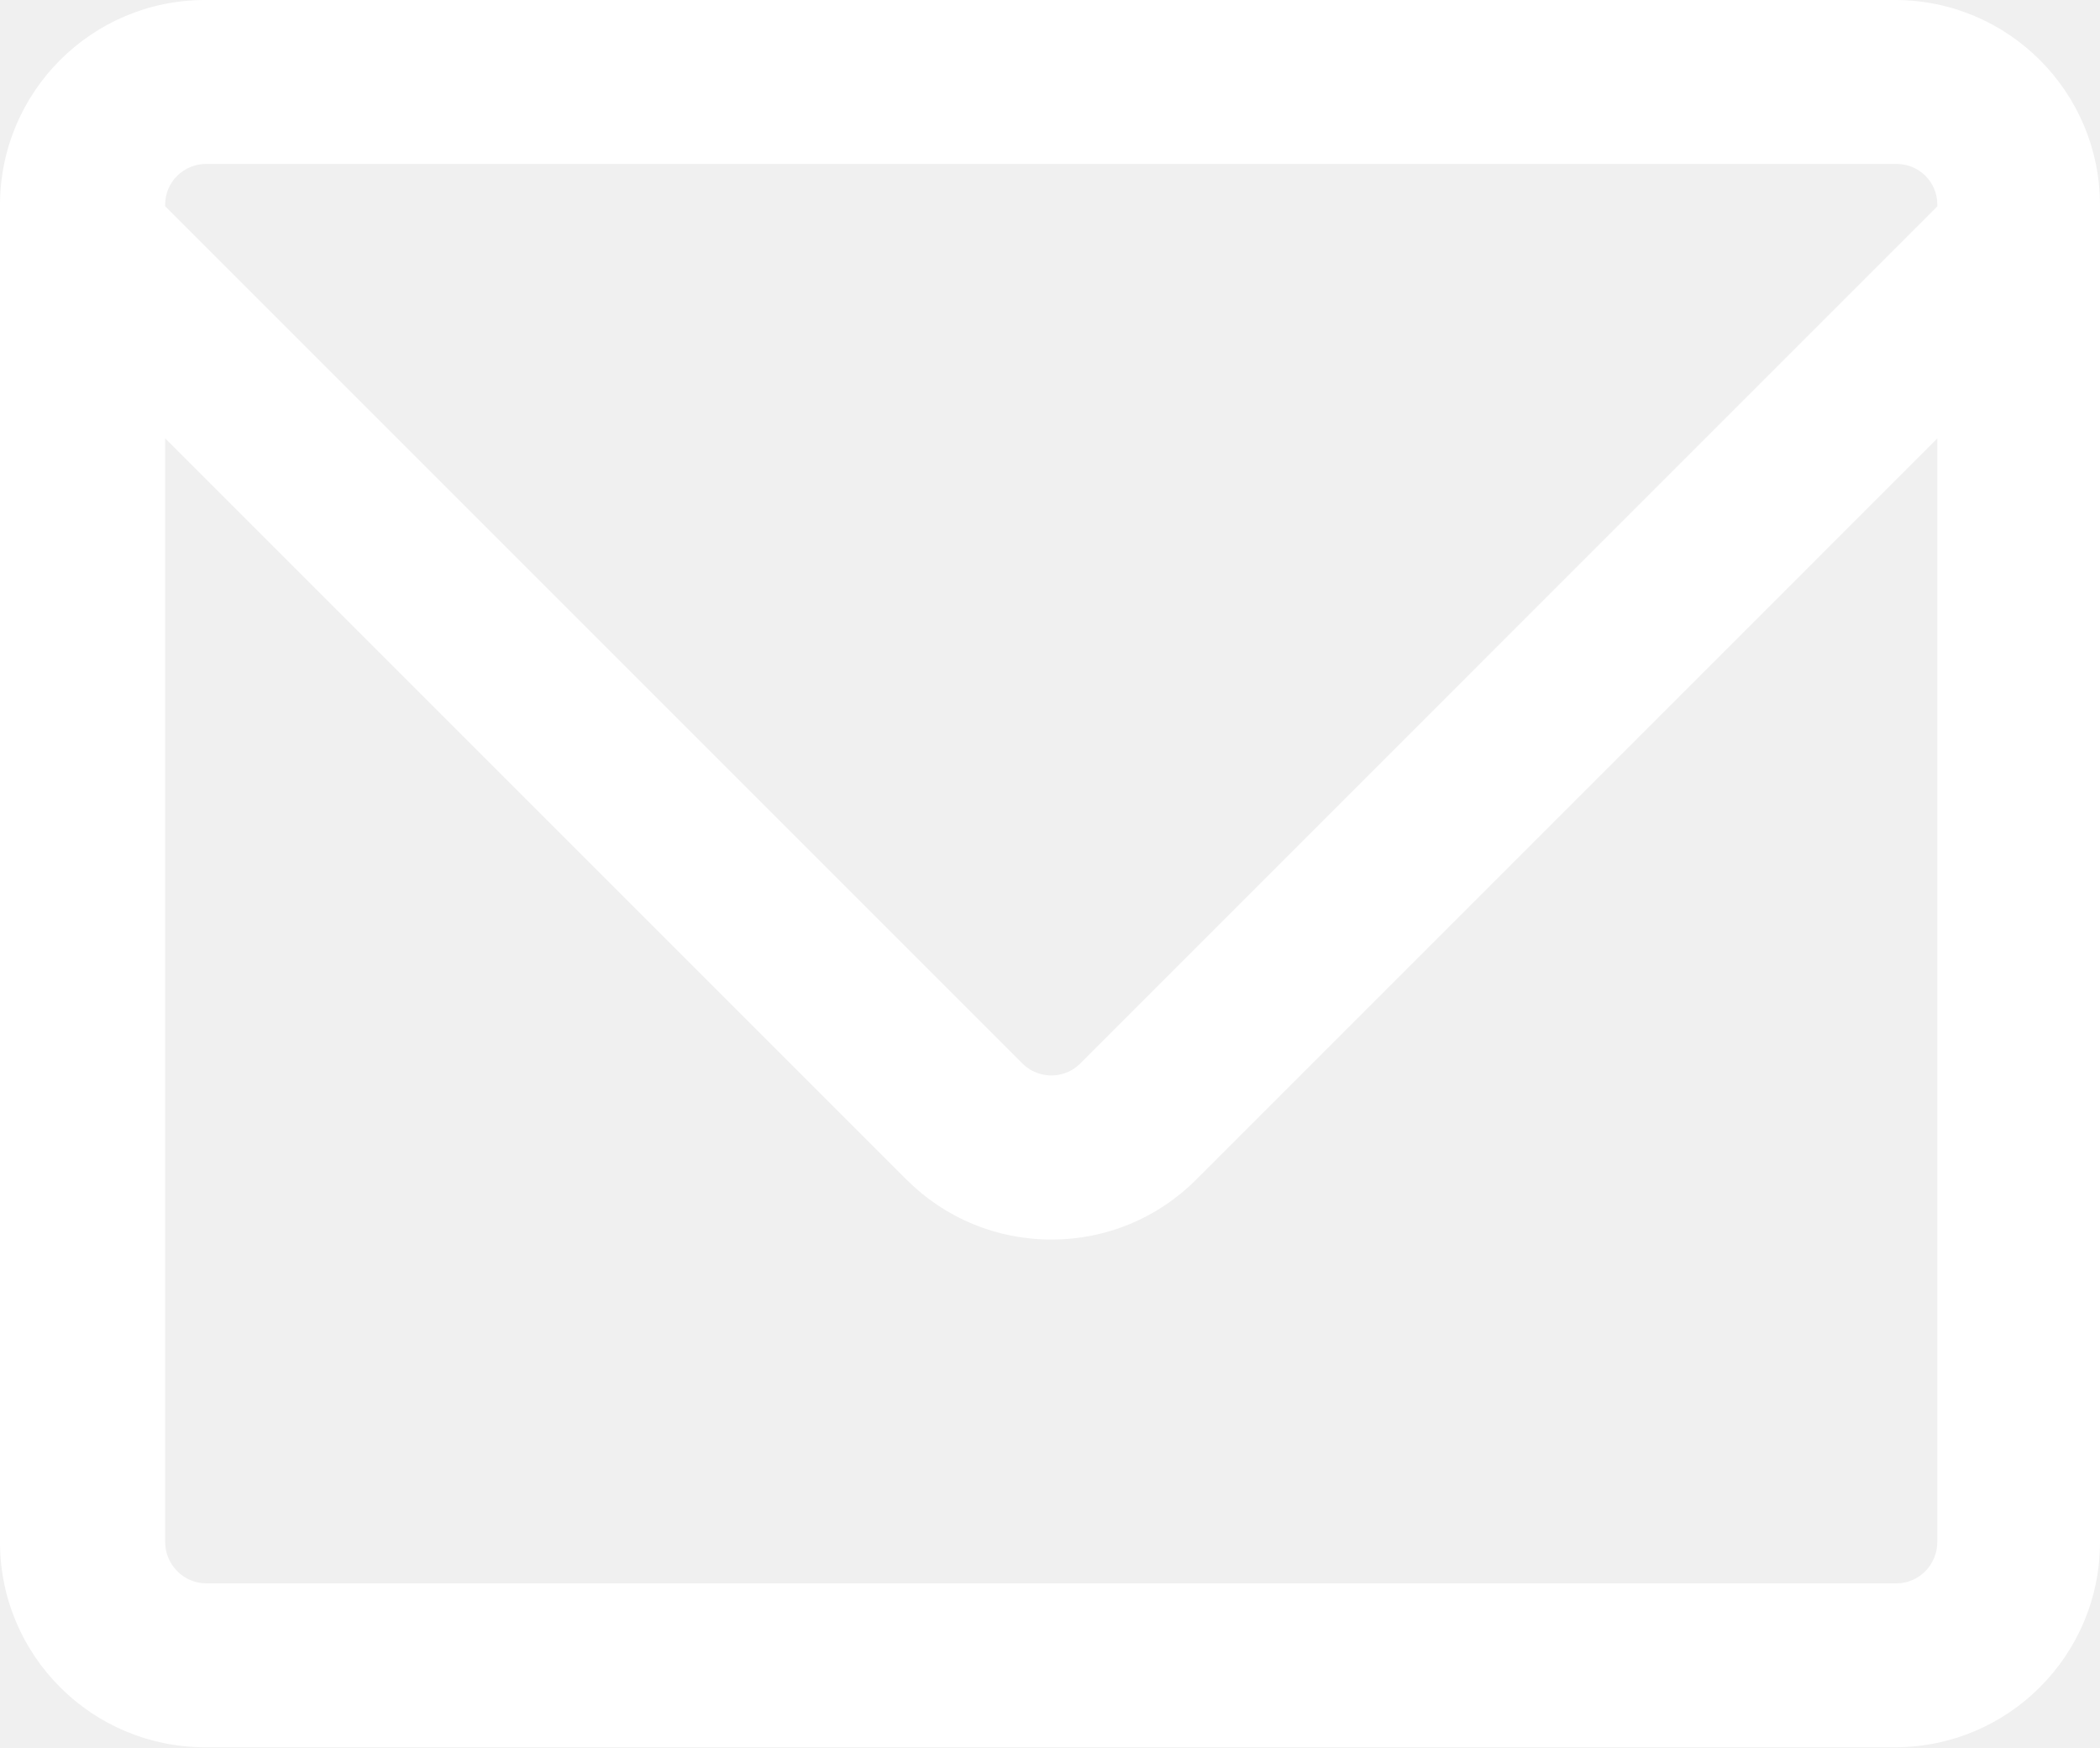
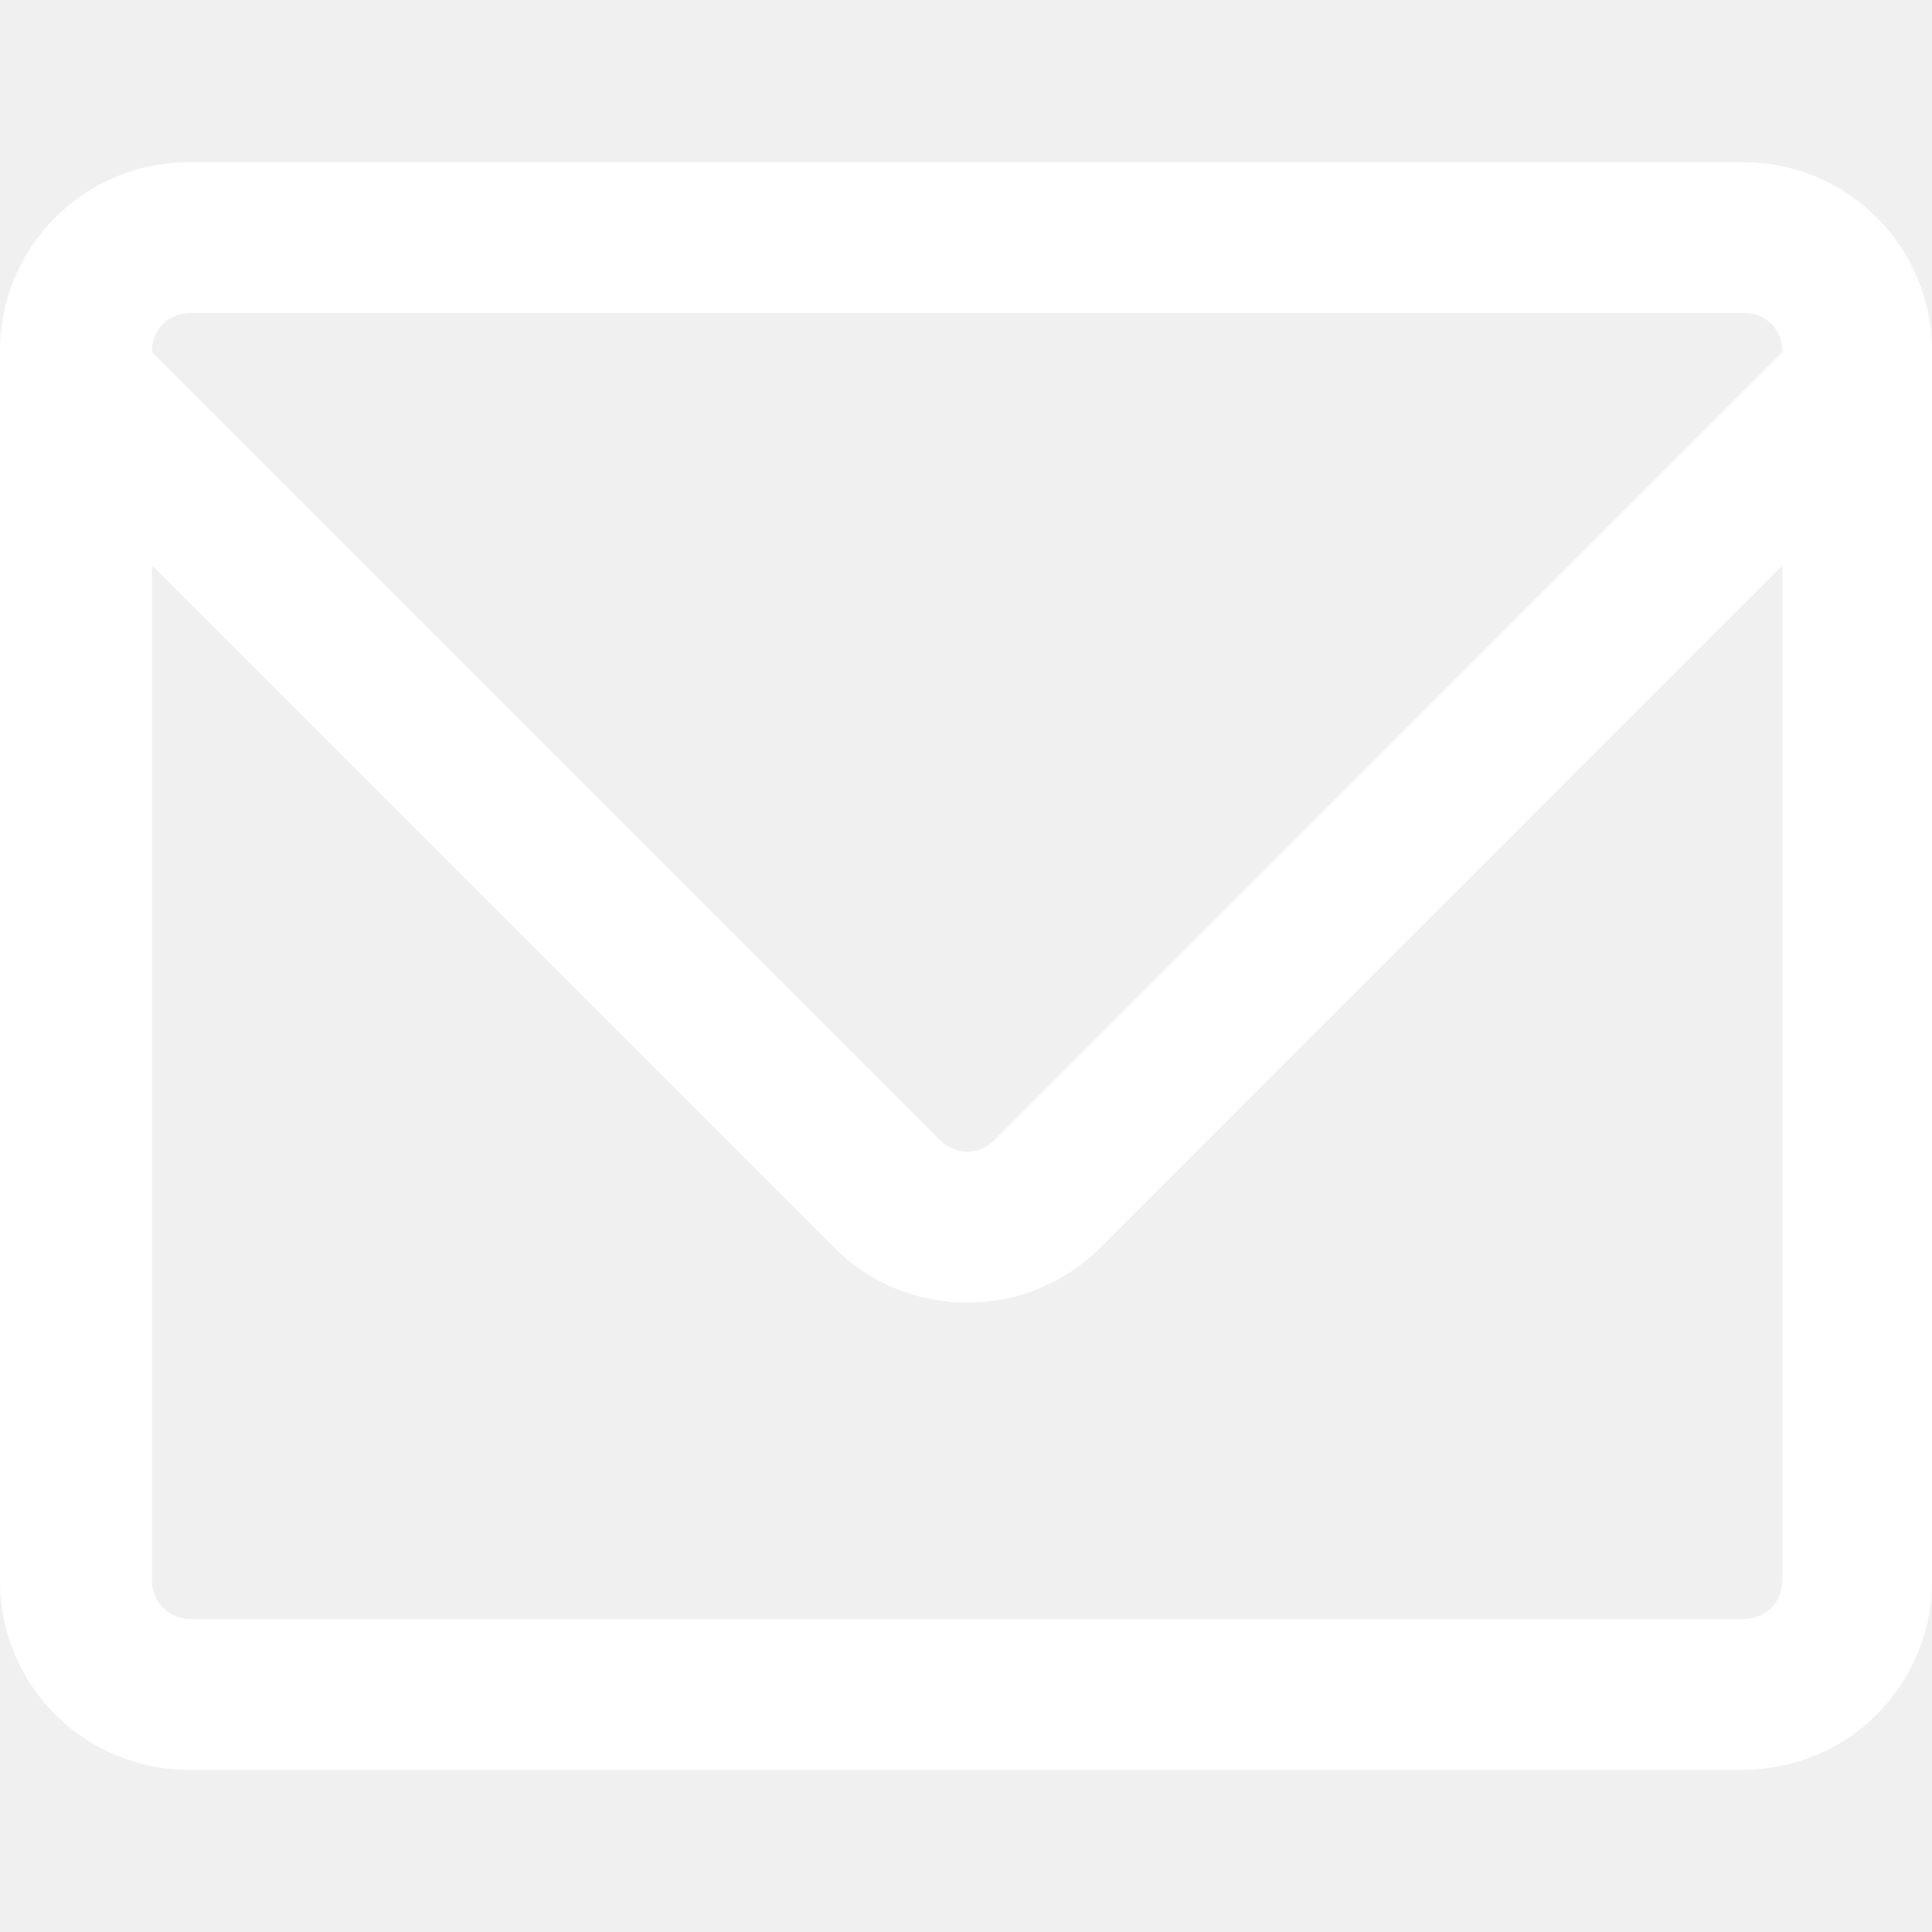
- <svg xmlns="http://www.w3.org/2000/svg" width="100%" height="100%" viewBox="0 0 1691 1407" version="1.1" xml:space="preserve" style="fill-rule:evenodd;clip-rule:evenodd;stroke-linejoin:round;stroke-miterlimit:1.414;">
-   <path id="packet" d="M1691,165.177c0,-91.225 -73.952,-165.177 -165.177,-165.177l-1360.65,0c-91.225,0 -165.177,73.952 -165.177,165.177l0,1076.65c0,91.225 73.952,165.177 165.177,165.177l1360.65,0c91.225,0 165.177,-73.952 165.177,-165.177l0,-1076.65Zm-1524.94,-33.177l1361.06,0c18.216,0 32.881,14.528 32.881,32.746l0,1.433l-690.084,690.158c-8.417,8.417 -18.208,9.675 -23.318,9.675c-5.11,0 -14.934,-1.258 -23.353,-9.675l-690.245,-690.252l0,-1.339c0,-18.218 14.846,-32.746 33.062,-32.746Zm1361.06,1143l-1361.06,0c-18.216,0 -33.062,-15.084 -33.062,-33.301l0,-888.738l596.826,596.816c31.198,31.197 72.684,48.376 116.803,48.376c44.125,-0.003 85.528,-17.186 116.724,-48.382l596.647,-596.717l0,888.645c0,18.217 -14.665,33.301 -32.881,33.301Z" style="fill:#fff;fill-rule:nonzero;" />
+ <svg xmlns="http://www.w3.org/2000/svg" width="100%" height="100%" viewBox="0 0 1691 1691" version="1.1" xml:space="preserve" style="fill-rule:evenodd;clip-rule:evenodd;stroke-linejoin:round;stroke-miterlimit:1.414;">
+   <path id="packet" d="M1691,307.177c0,-91.225 -73.952,-165.177 -165.177,-165.177l-1360.65,0c-91.225,0 -165.177,73.952 -165.177,165.177l0,1076.65c0,91.225 73.952,165.177 165.177,165.177l1360.65,0c91.225,0 165.177,-73.952 165.177,-165.177l0,-1076.65Zm-1524.94,-33.177l1361.06,0c18.216,0 32.881,14.528 32.881,32.746l0,1.433l-690.084,690.158c-8.417,8.417 -18.208,9.675 -23.318,9.675c-5.11,0 -14.934,-1.258 -23.353,-9.675l-690.245,-690.252l0,-1.339c0,-18.218 14.846,-32.746 33.062,-32.746l-0.003,0Zm1361.06,1143l-1361.06,0c-18.216,0 -33.062,-15.084 -33.062,-33.301l0,-888.738l596.826,596.816c31.198,31.197 72.684,48.376 116.803,48.376c44.125,-0.003 85.528,-17.186 116.724,-48.382l596.647,-596.717l0,888.645c0,18.217 -14.665,33.301 -32.881,33.301l0.003,0Z" style="fill:#fff;fill-rule:nonzero;" />
</svg>
